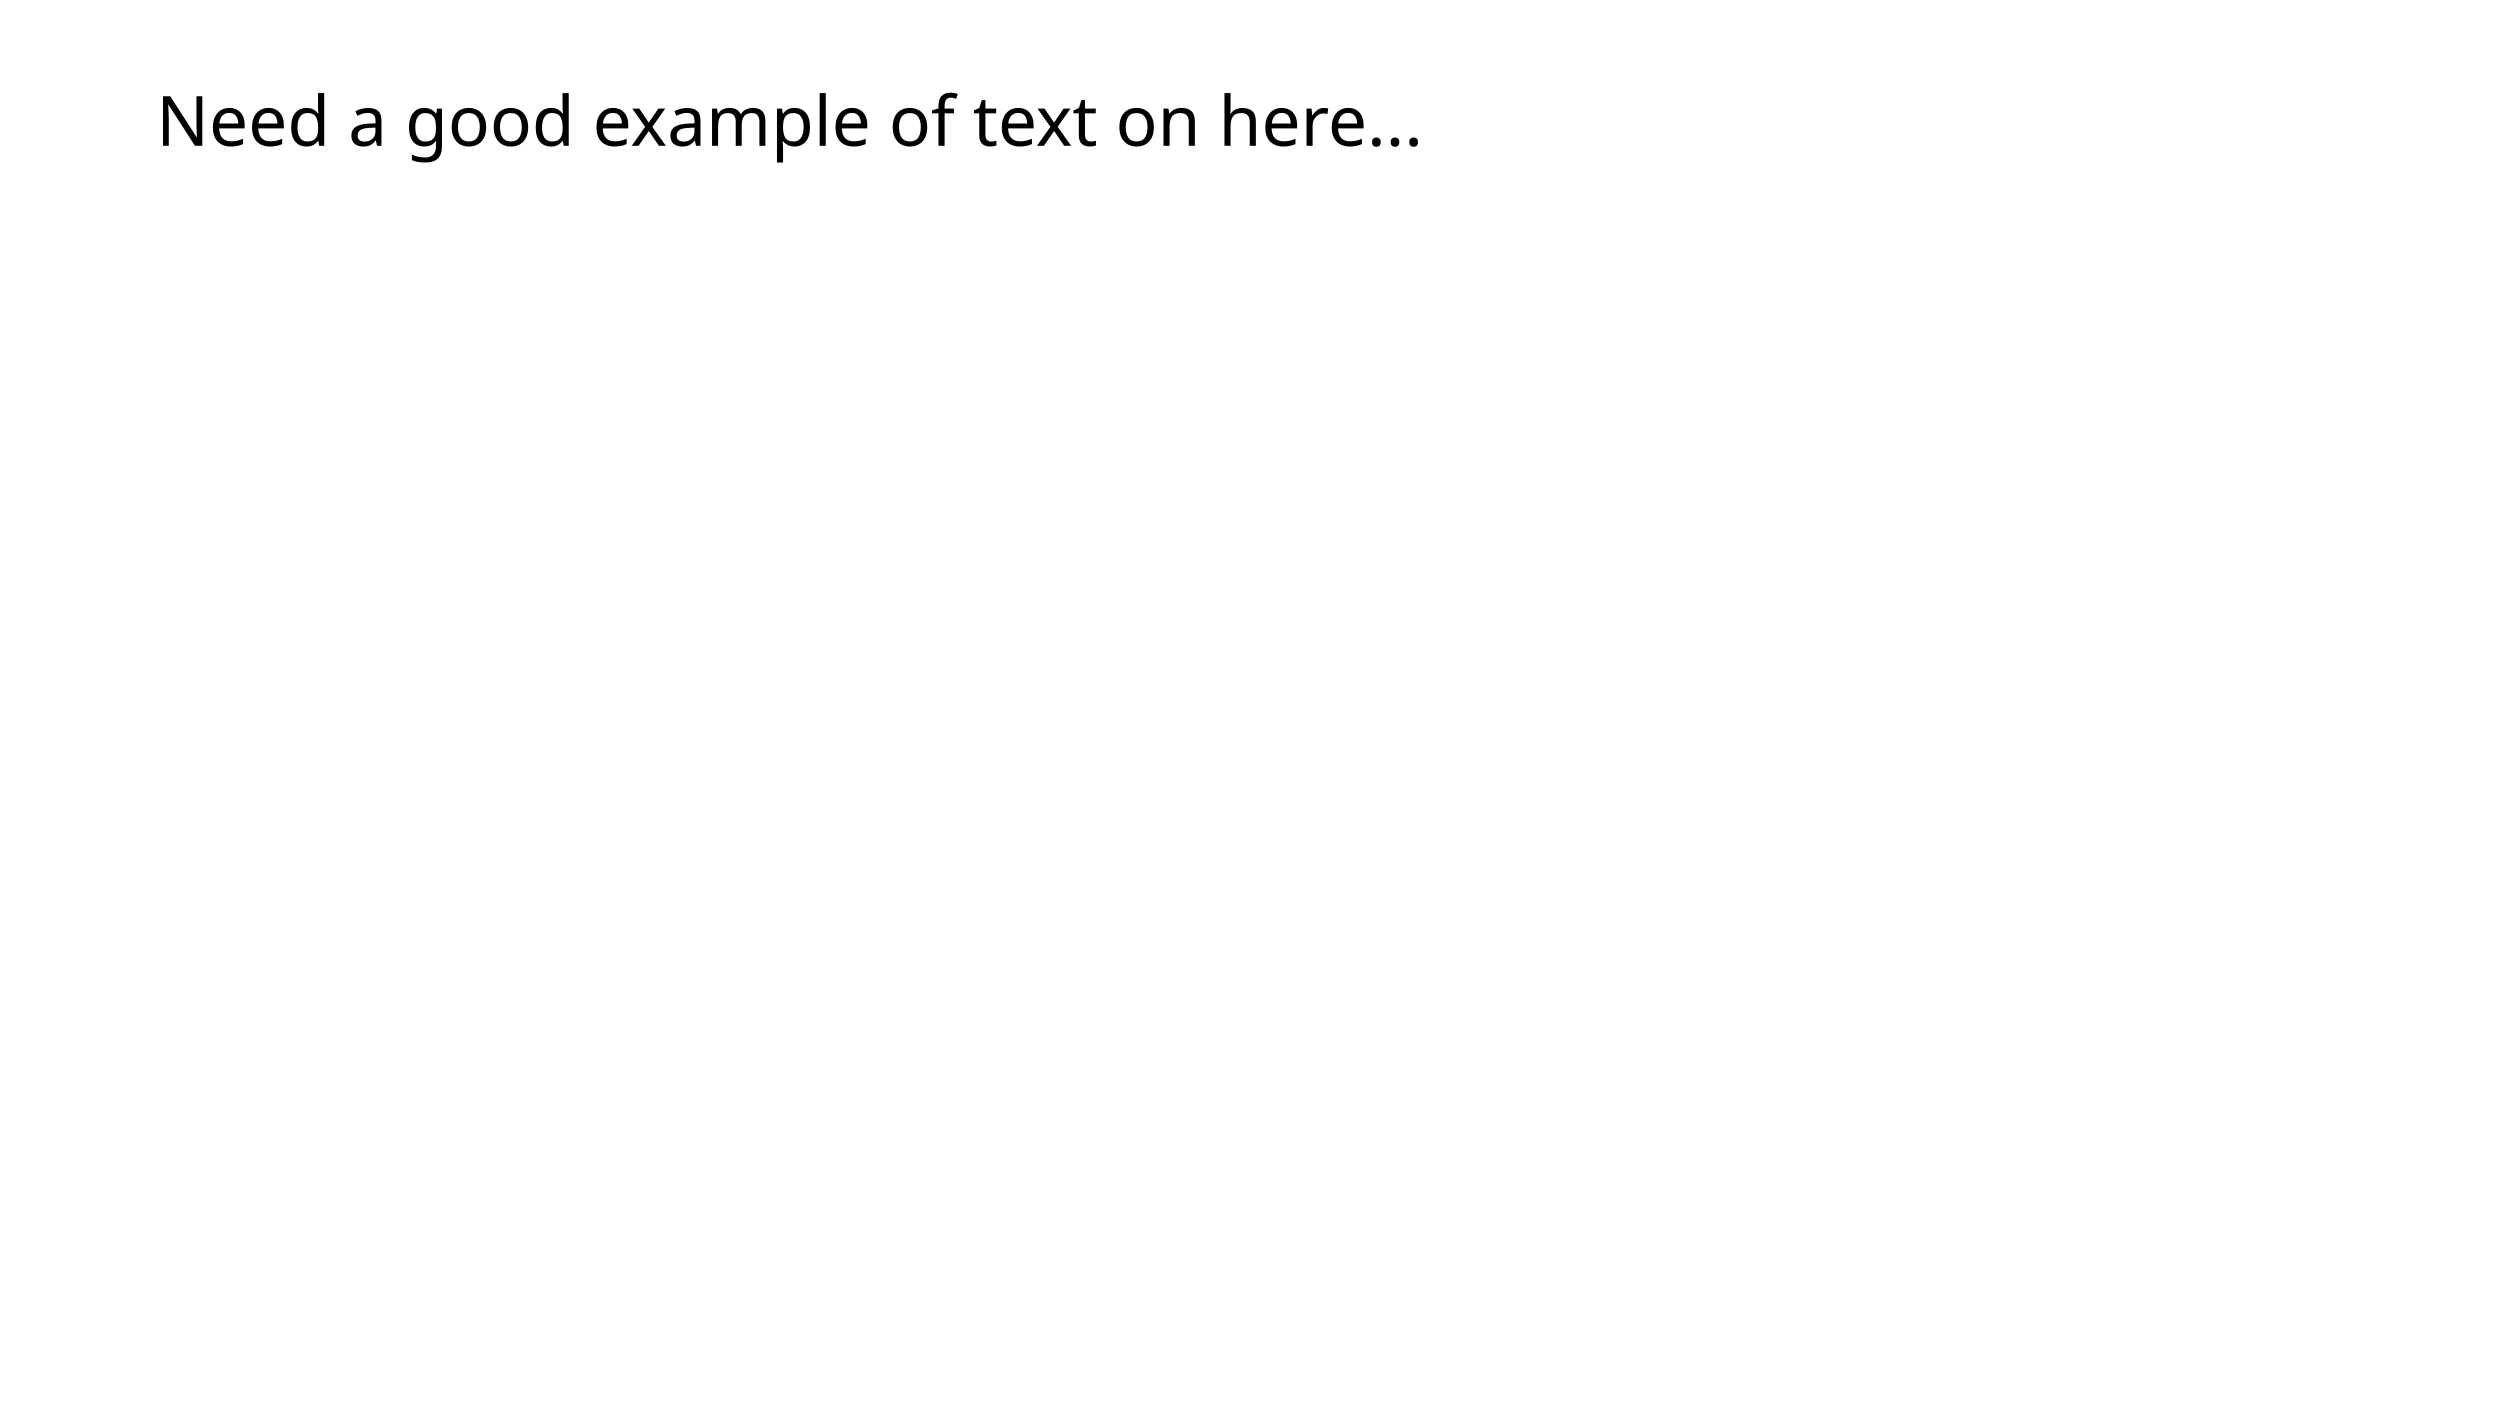
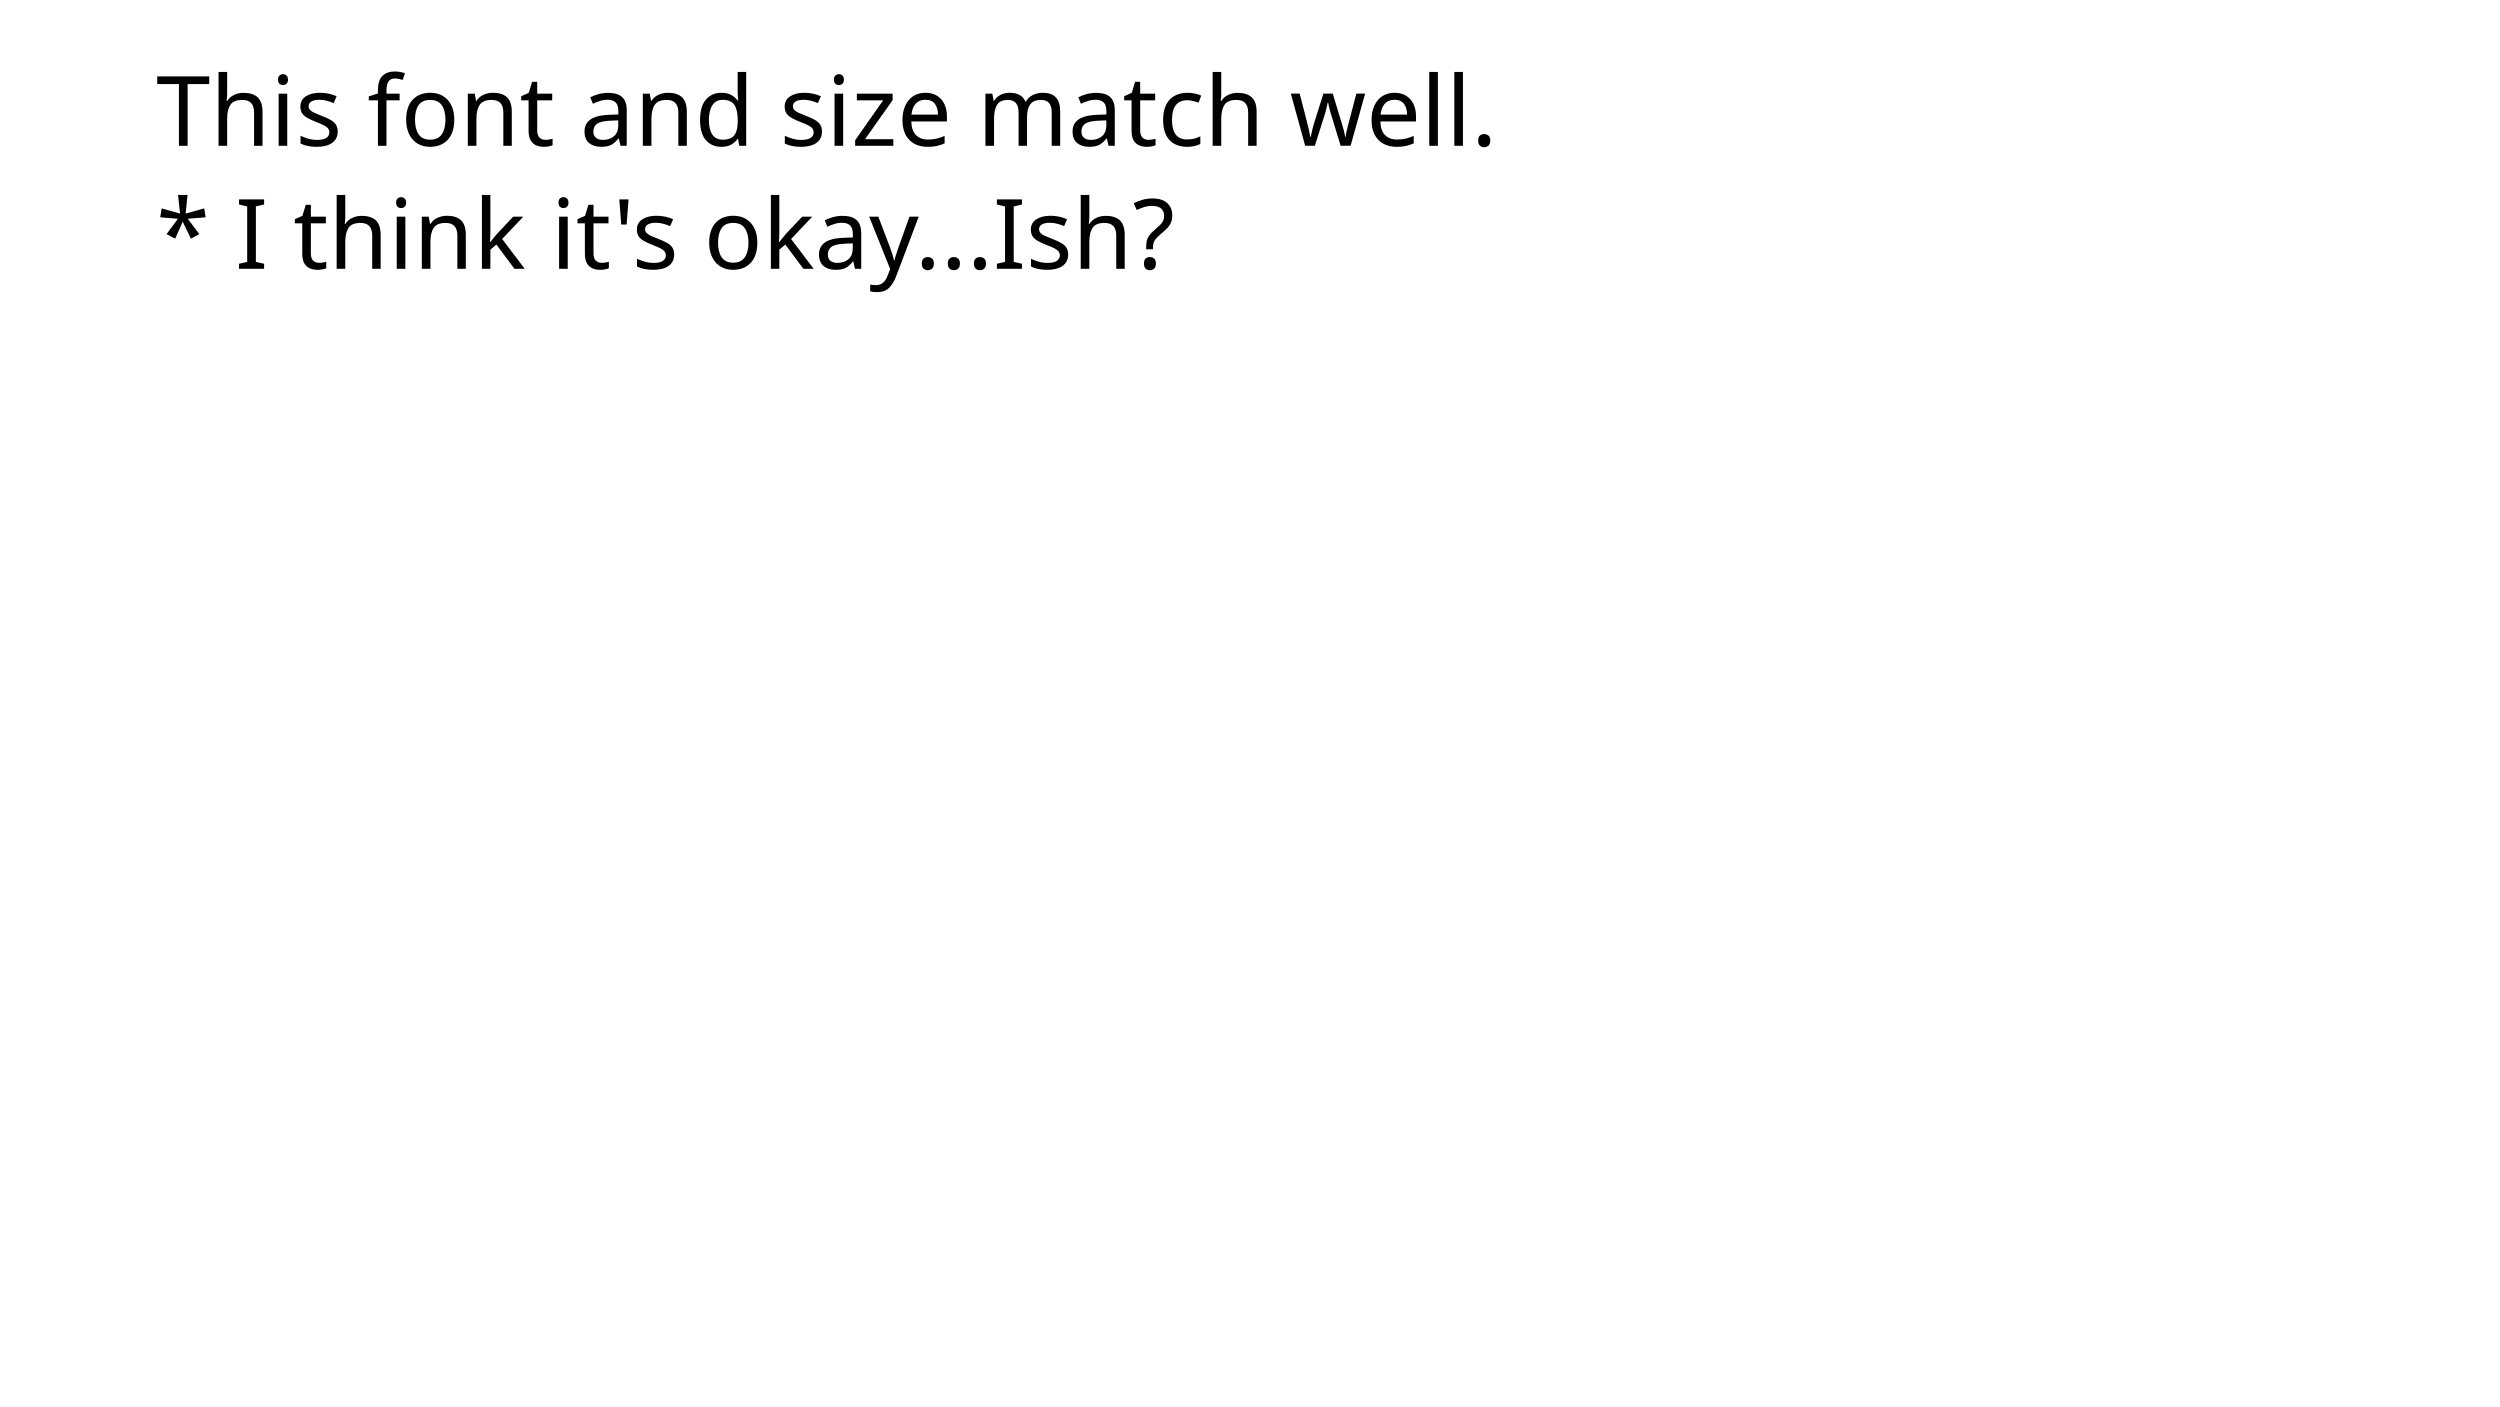
<svg xmlns="http://www.w3.org/2000/svg" width="1920" height="1080" viewBox="0 0 508 285.75" version="1.1" id="svg8">
  <defs id="defs2" />
  <g id="layer1" transform="translate(0,-11.24994)">
-     <text xml:space="preserve" style="font-style:normal;font-weight:normal;font-size:14.111px;line-height:1.25;font-family:sans-serif;letter-spacing:0px;word-spacing:0px;fill:#000000;fill-opacity:1;stroke:none;stroke-width:0.265;-inkscape-font-specification:'sans-serif, Normal';font-stretch:normal;font-variant:normal;text-anchor:start;text-align:start;writing-mode:lr;font-variant-ligatures:normal;font-variant-caps:normal;font-variant-numeric:normal;font-feature-settings:normal;" x="31.75" y="40.883" id="text12">
-       <tspan id="tspan10" x="31.75" y="40.883" style="stroke-width:0.265;-inkscape-font-specification:'sans-serif, Normal';font-family:sans-serif;font-weight:normal;font-style:normal;font-stretch:normal;font-variant:normal;font-size:14.111px;text-anchor:start;text-align:start;writing-mode:lr;font-variant-ligatures:normal;font-variant-caps:normal;font-variant-numeric:normal;font-feature-settings:normal;">Need a good example of text on here...</tspan>
+     <text xml:space="preserve" style="font-style:normal;font-variant:normal;font-weight:normal;font-stretch:normal;font-size:19.756px;line-height:1.25;font-family:sans-serif;-inkscape-font-specification:'sans-serif, Normal';font-variant-ligatures:normal;font-variant-caps:normal;font-variant-numeric:normal;font-feature-settings:normal;text-align:start;letter-spacing:0px;word-spacing:0px;writing-mode:lr-tb;text-anchor:start;fill:#000000;fill-opacity:1;stroke:none;stroke-width:0.265" x="31.75" y="40.883" id="text12">
+       <tspan id="tspan10" x="31.75" y="40.883" style="font-style:normal;font-variant:normal;font-weight:normal;font-stretch:normal;font-size:19.756px;font-family:'CMU Sans Serif';-inkscape-font-specification:'CMU Sans Serif';font-variant-ligatures:normal;font-variant-caps:normal;font-variant-numeric:normal;font-feature-settings:normal;text-align:start;writing-mode:lr-tb;text-anchor:start;stroke-width:0.265">This font and size match well.</tspan>
+       <tspan x="31.75" y="65.877" style="font-style:normal;font-variant:normal;font-weight:normal;font-stretch:normal;font-size:19.756px;font-family:'CMU Sans Serif';-inkscape-font-specification:'CMU Sans Serif';font-variant-ligatures:normal;font-variant-caps:normal;font-variant-numeric:normal;font-feature-settings:normal;text-align:start;writing-mode:lr-tb;text-anchor:start;stroke-width:0.265" id="tspan435">* I think it's okay...Ish?</tspan>
    </text>
  </g>
</svg>
